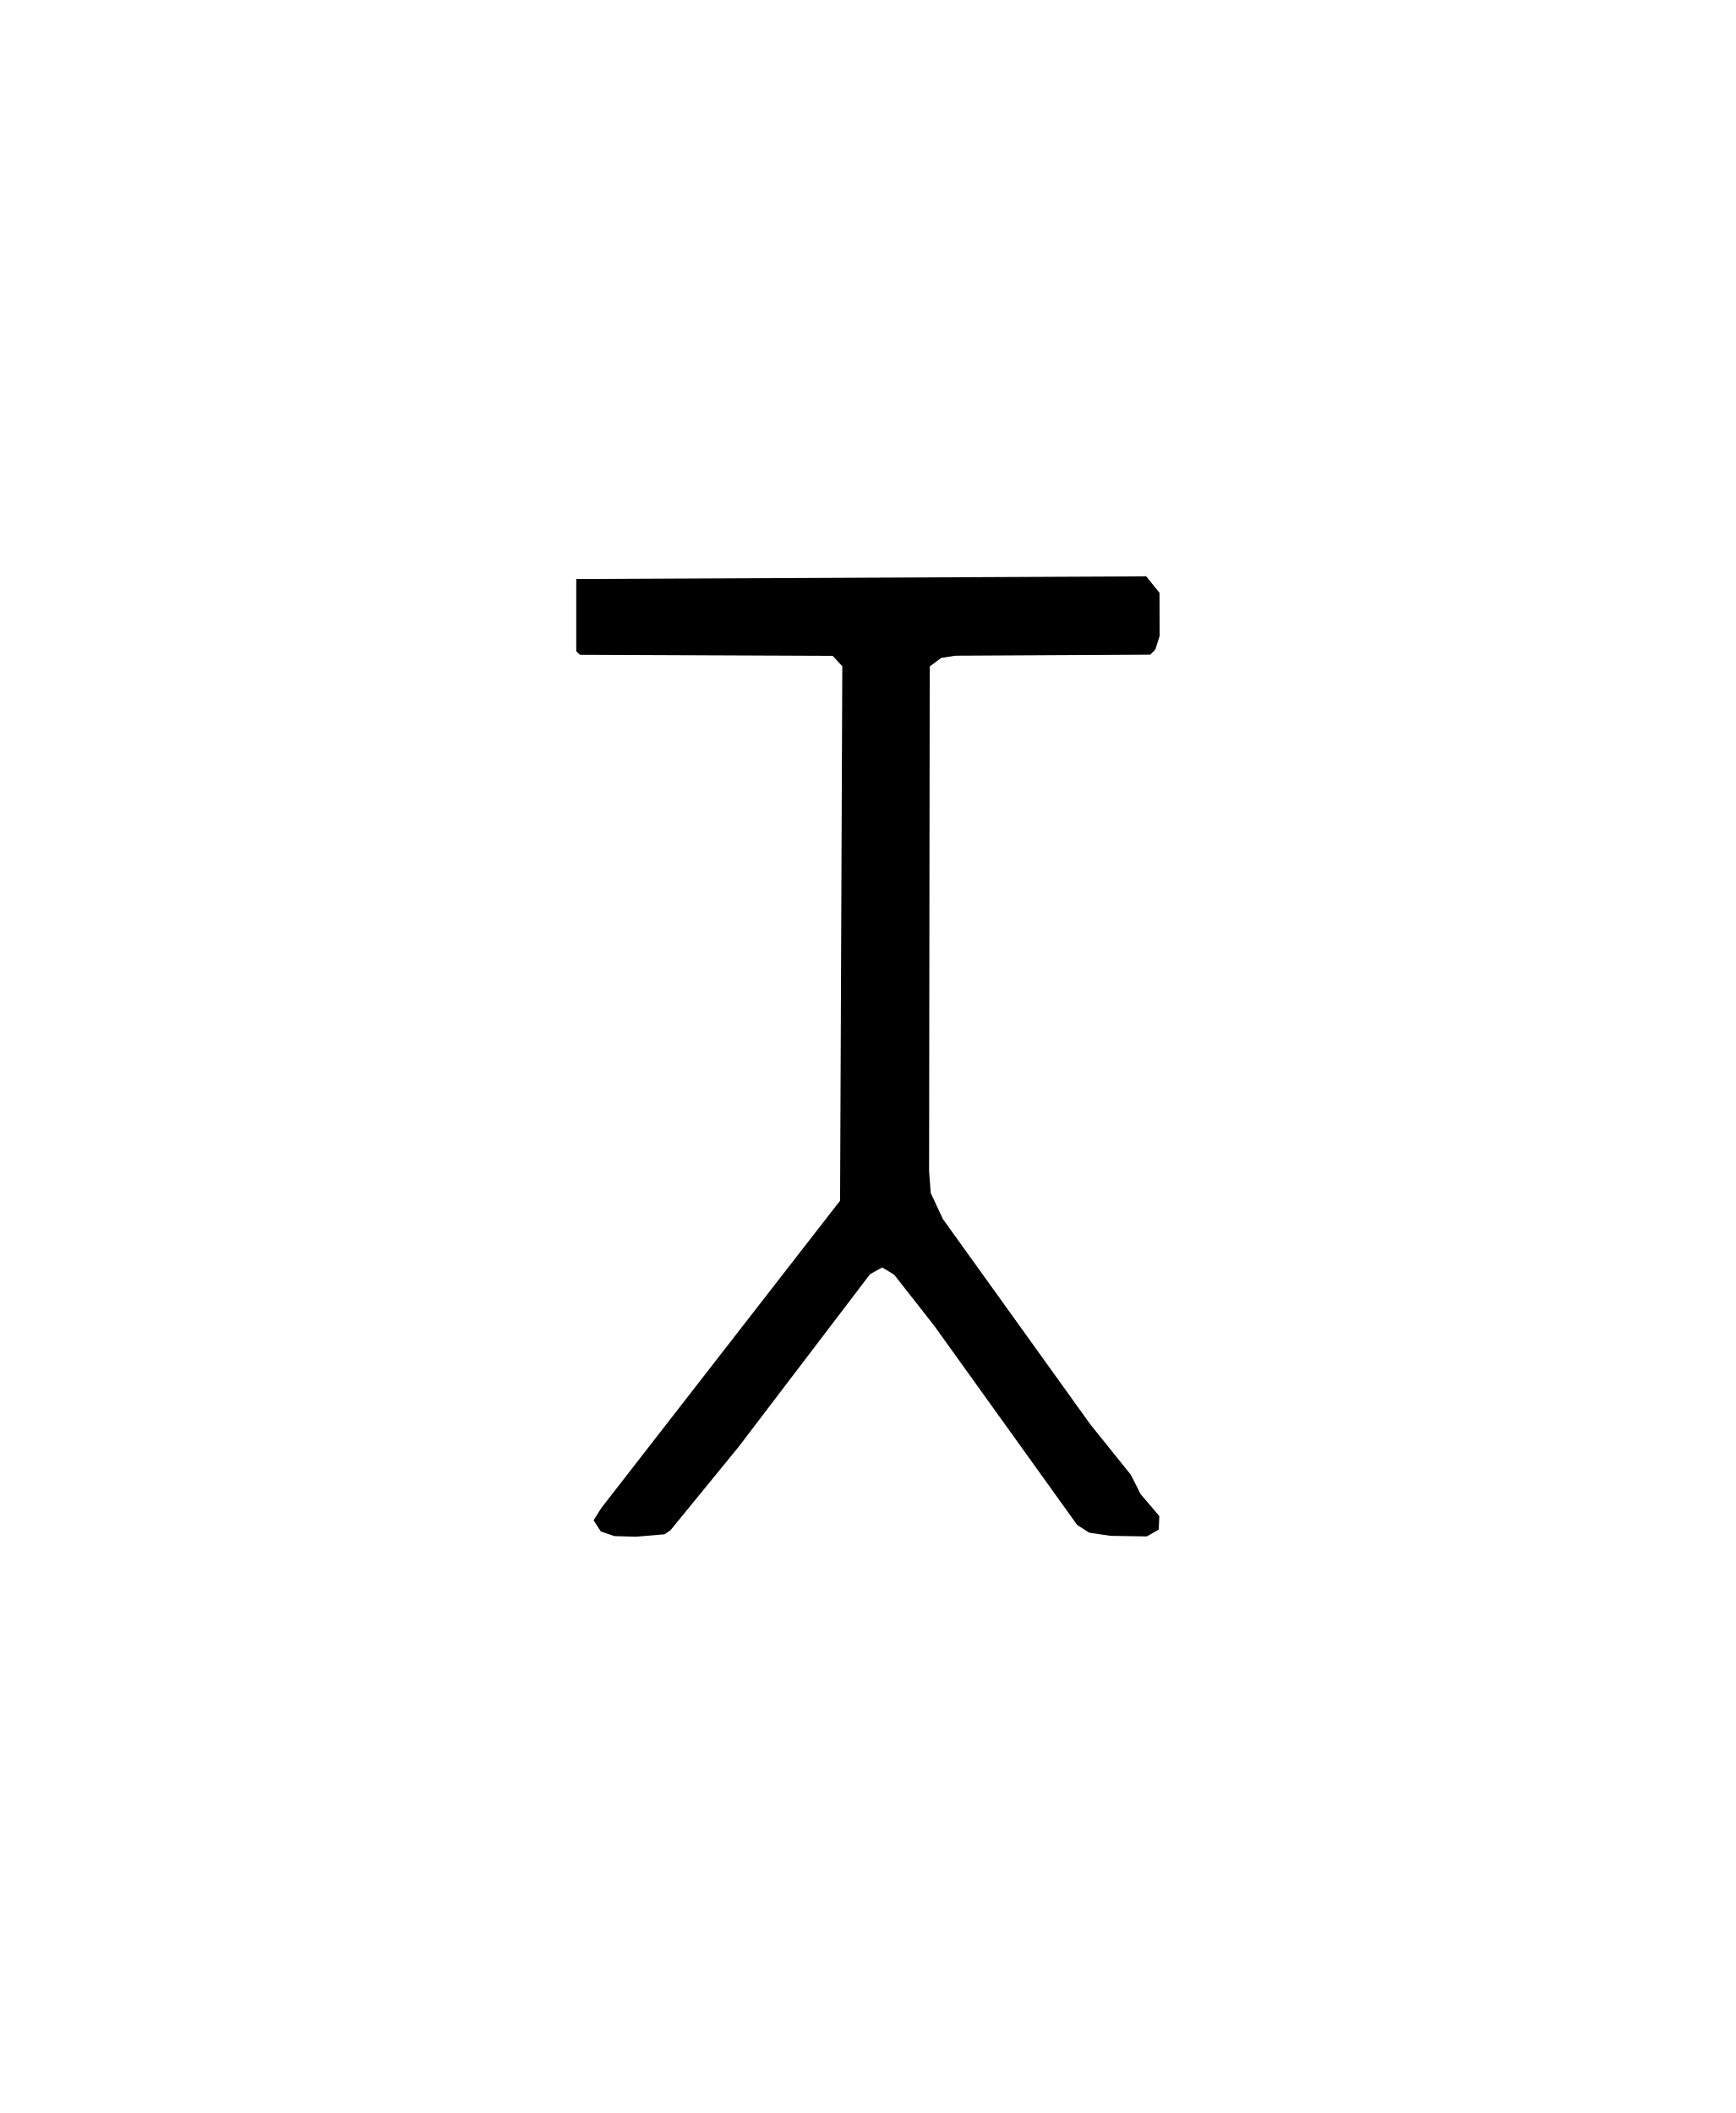
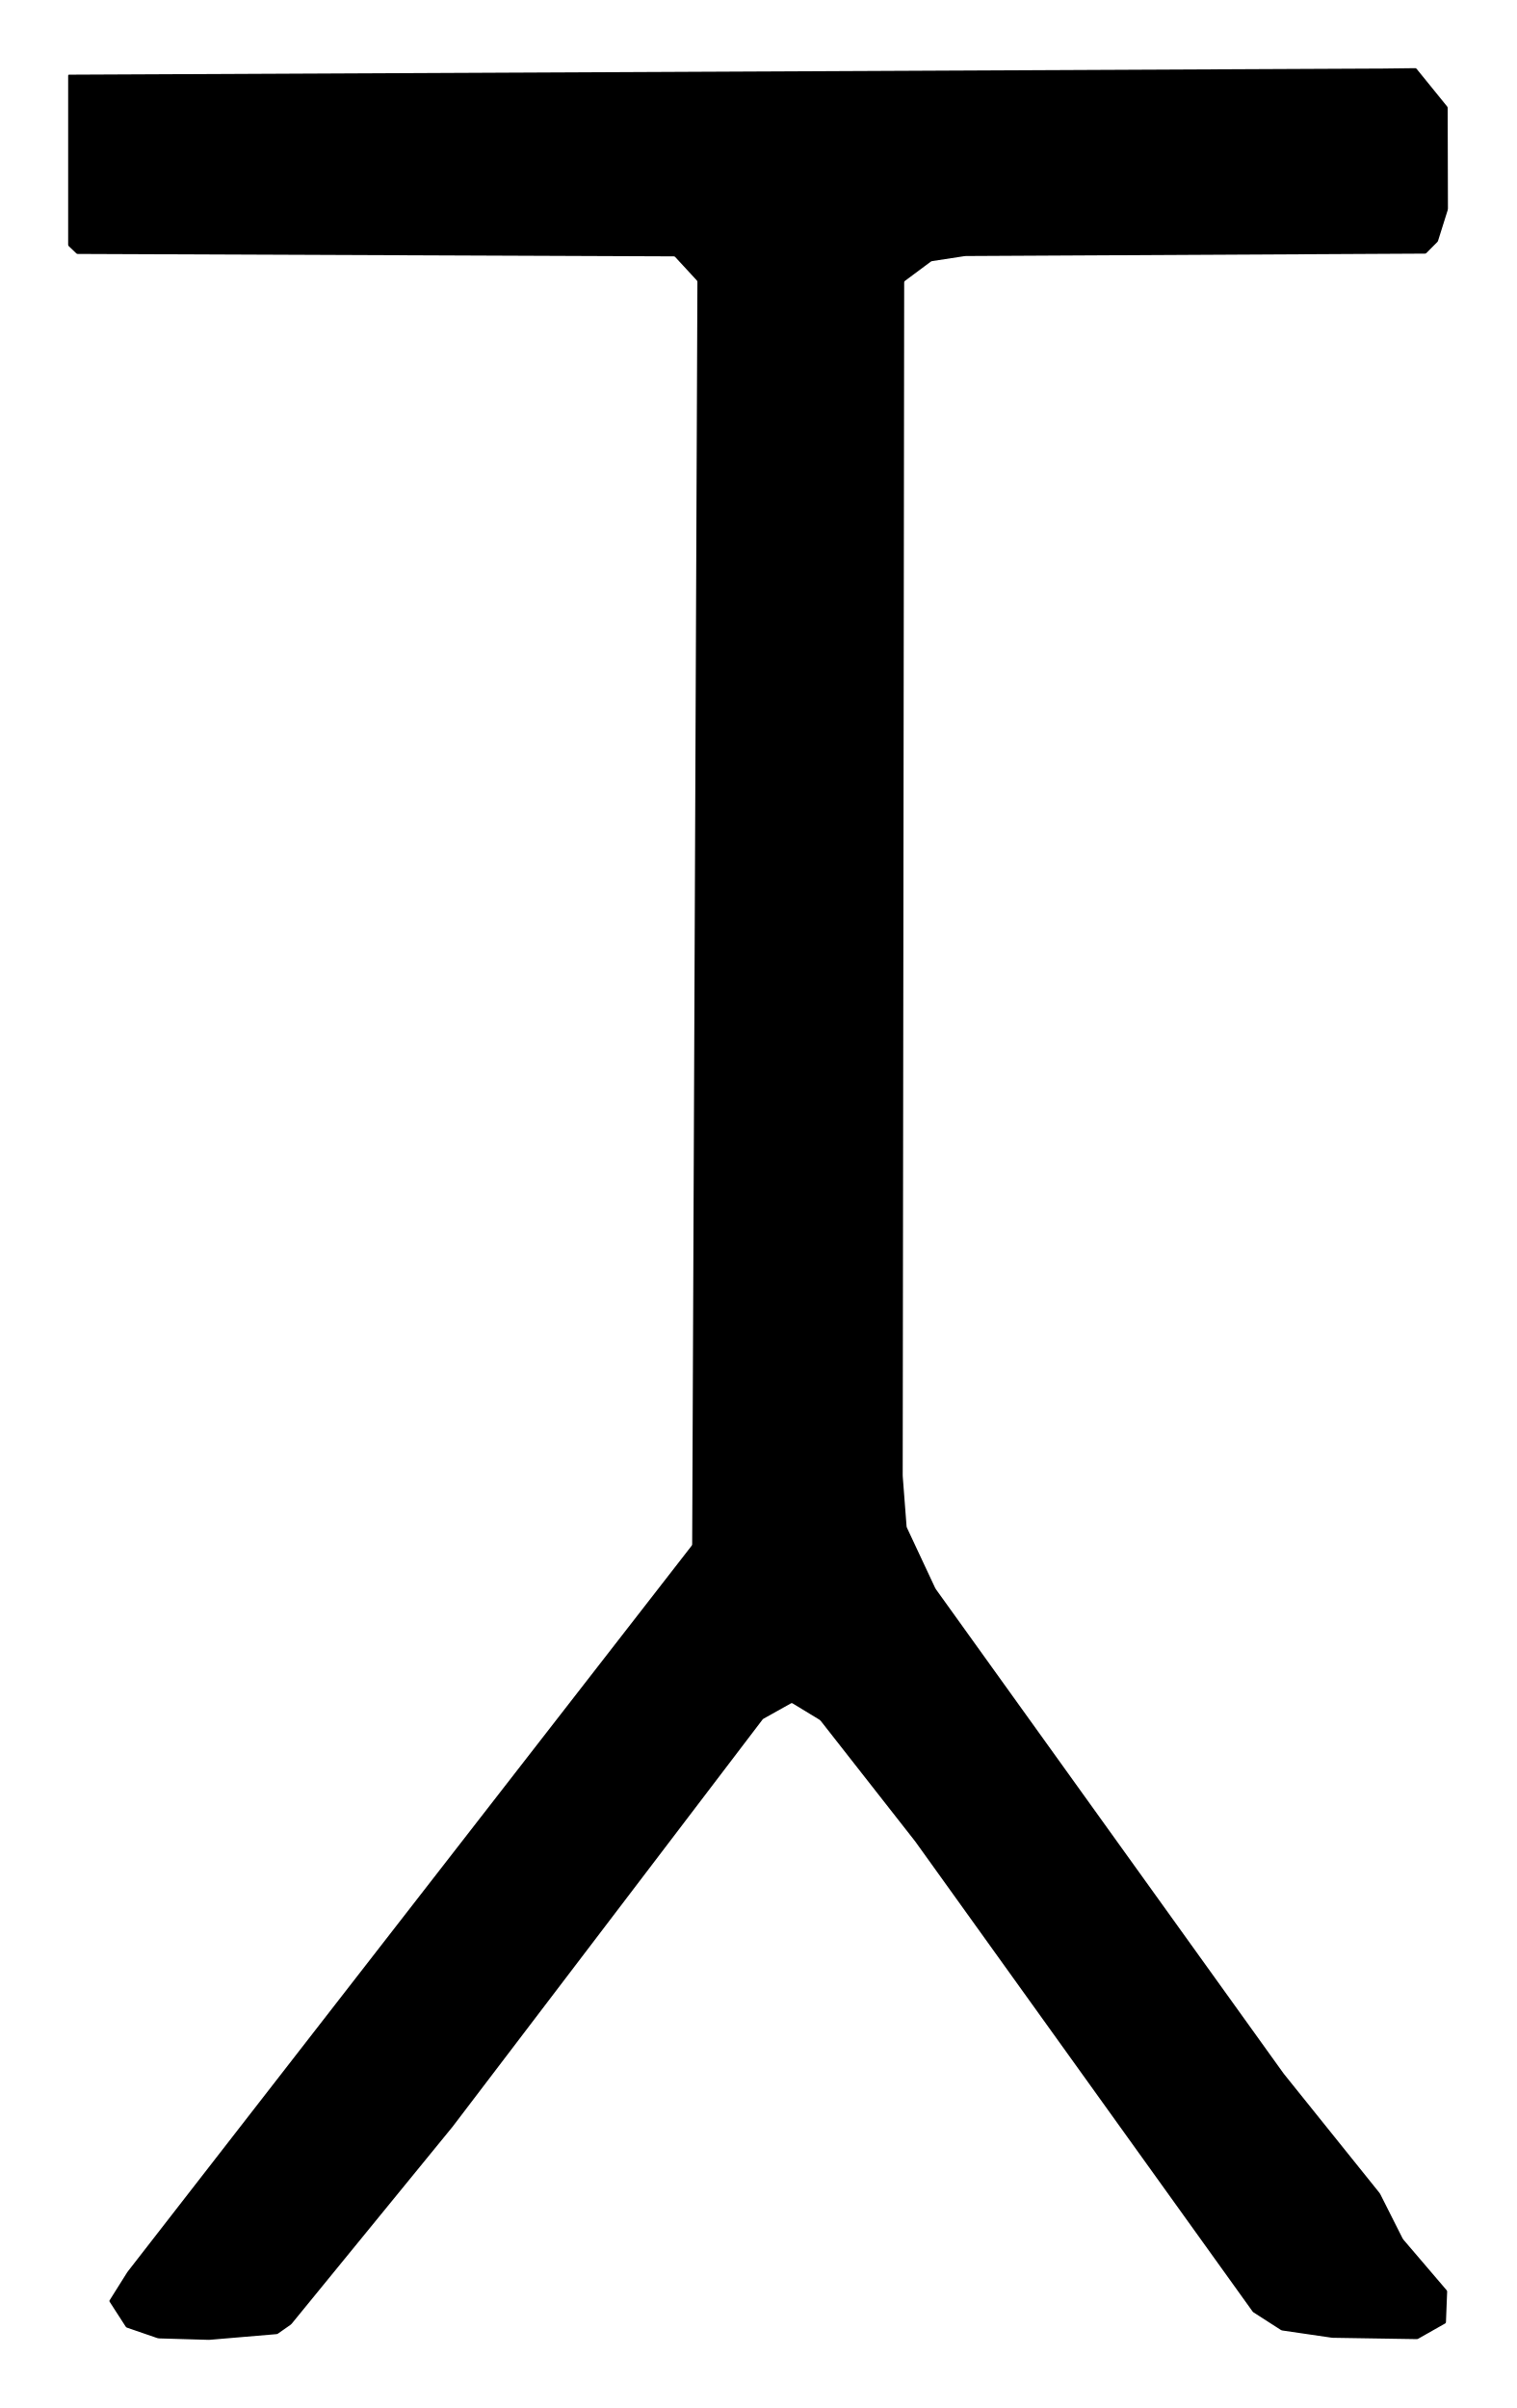
- <svg xmlns="http://www.w3.org/2000/svg" viewBox="0 0 1138.57 1385.90">
+ <svg xmlns="http://www.w3.org/2000/svg" viewBox="359.07 359.07 420.43 667.75">
  <g transform="translate(377.97,1023.48) scale(0.1,-0.1)" fill="#000000" stroke="none" fill-rule="evenodd">
    <path d="M 3645.0 6454.0 L 3647.4 6454.0 Q 3645.0 6454.0 3642.6 6454.0 L 2.4 6437.0 Q 0.0 6437.0 0.0 6434.6 L 0.0 5965.6 Q 0.0 5963.2 1.7 5961.5 L 22.5 5941.6 Q 24.2 5939.9 26.6 5939.9 L 1679.4 5933.2 Q 1681.8 5933.2 1683.4 5931.4 L 1743.4 5866.4 Q 1745.0 5864.6 1745.0 5862.2 L 1730.5 2362.0 Q 1730.5 2359.6 1729.0 2357.7 L 165.5 345.3 Q 164.1 343.4 162.8 341.4 L 115.0 265.3 Q 113.7 263.3 115.0 261.3 L 159.6 192.2 Q 160.9 190.2 163.2 189.4 L 247.1 160.5 Q 249.4 159.7 251.8 159.6 L 389.0 155.6 Q 391.4 155.6 393.8 155.8 L 577.5 171.4 Q 579.9 171.6 581.9 172.9 L 616.4 197.1 Q 618.3 198.5 619.9 200.3 L 1065.9 746.4 Q 1067.4 748.3 1068.8 750.2 L 1925.3 1875.3 Q 1926.8 1877.2 1928.9 1878.4 L 2004.6 1920.7 Q 2006.7 1921.9 2008.8 1920.6 L 2083.5 1875.2 Q 2085.5 1873.9 2087.0 1872.0 L 2346.9 1540.4 Q 2348.4 1538.6 2349.8 1536.6 L 3284.3 234.6 Q 3285.7 232.7 3287.7 231.4 L 3362.9 183.1 Q 3365.0 181.8 3367.3 181.5 L 3502.8 161.7 Q 3505.2 161.3 3507.6 161.3 L 3739.4 157.6 Q 3741.8 157.5 3743.9 158.7 L 3818.6 201.0 Q 3820.7 202.1 3820.8 204.5 L 3824.1 289.0 Q 3824.2 291.4 3822.7 293.2 L 3703.0 433.3 Q 3701.5 435.1 3700.4 437.2 L 3638.7 559.6 Q 3637.6 561.8 3636.1 563.6 L 3372.6 891.6 Q 3371.1 893.4 3369.7 895.4 L 2406.8 2236.5 Q 2405.4 2238.4 2404.3 2240.6 L 2326.2 2407.4 Q 2325.1 2409.6 2325.0 2412.0 L 2314.5 2548.7 Q 2314.3 2551.1 2314.3 2553.5 L 2318.4 5861.2 Q 2318.4 5863.6 2320.4 5865.1 L 2391.9 5918.3 Q 2393.8 5919.7 2396.2 5920.1 L 2484.9 5933.7 Q 2487.2 5934.1 2489.6 5934.1 L 3762.5 5940.8 Q 3764.9 5940.8 3766.6 5942.5 L 3796.6 5972.7 Q 3798.3 5974.4 3799.0 5976.7 L 3825.6 6061.3 Q 3826.3 6063.6 3826.3 6066.0 L 3825.6 6344.5 Q 3825.6 6346.9 3824.1 6348.8 L 3739.4 6453.2 Q 3737.9 6455.1 3735.5 6455.1 Z" />
  </g>
</svg>
